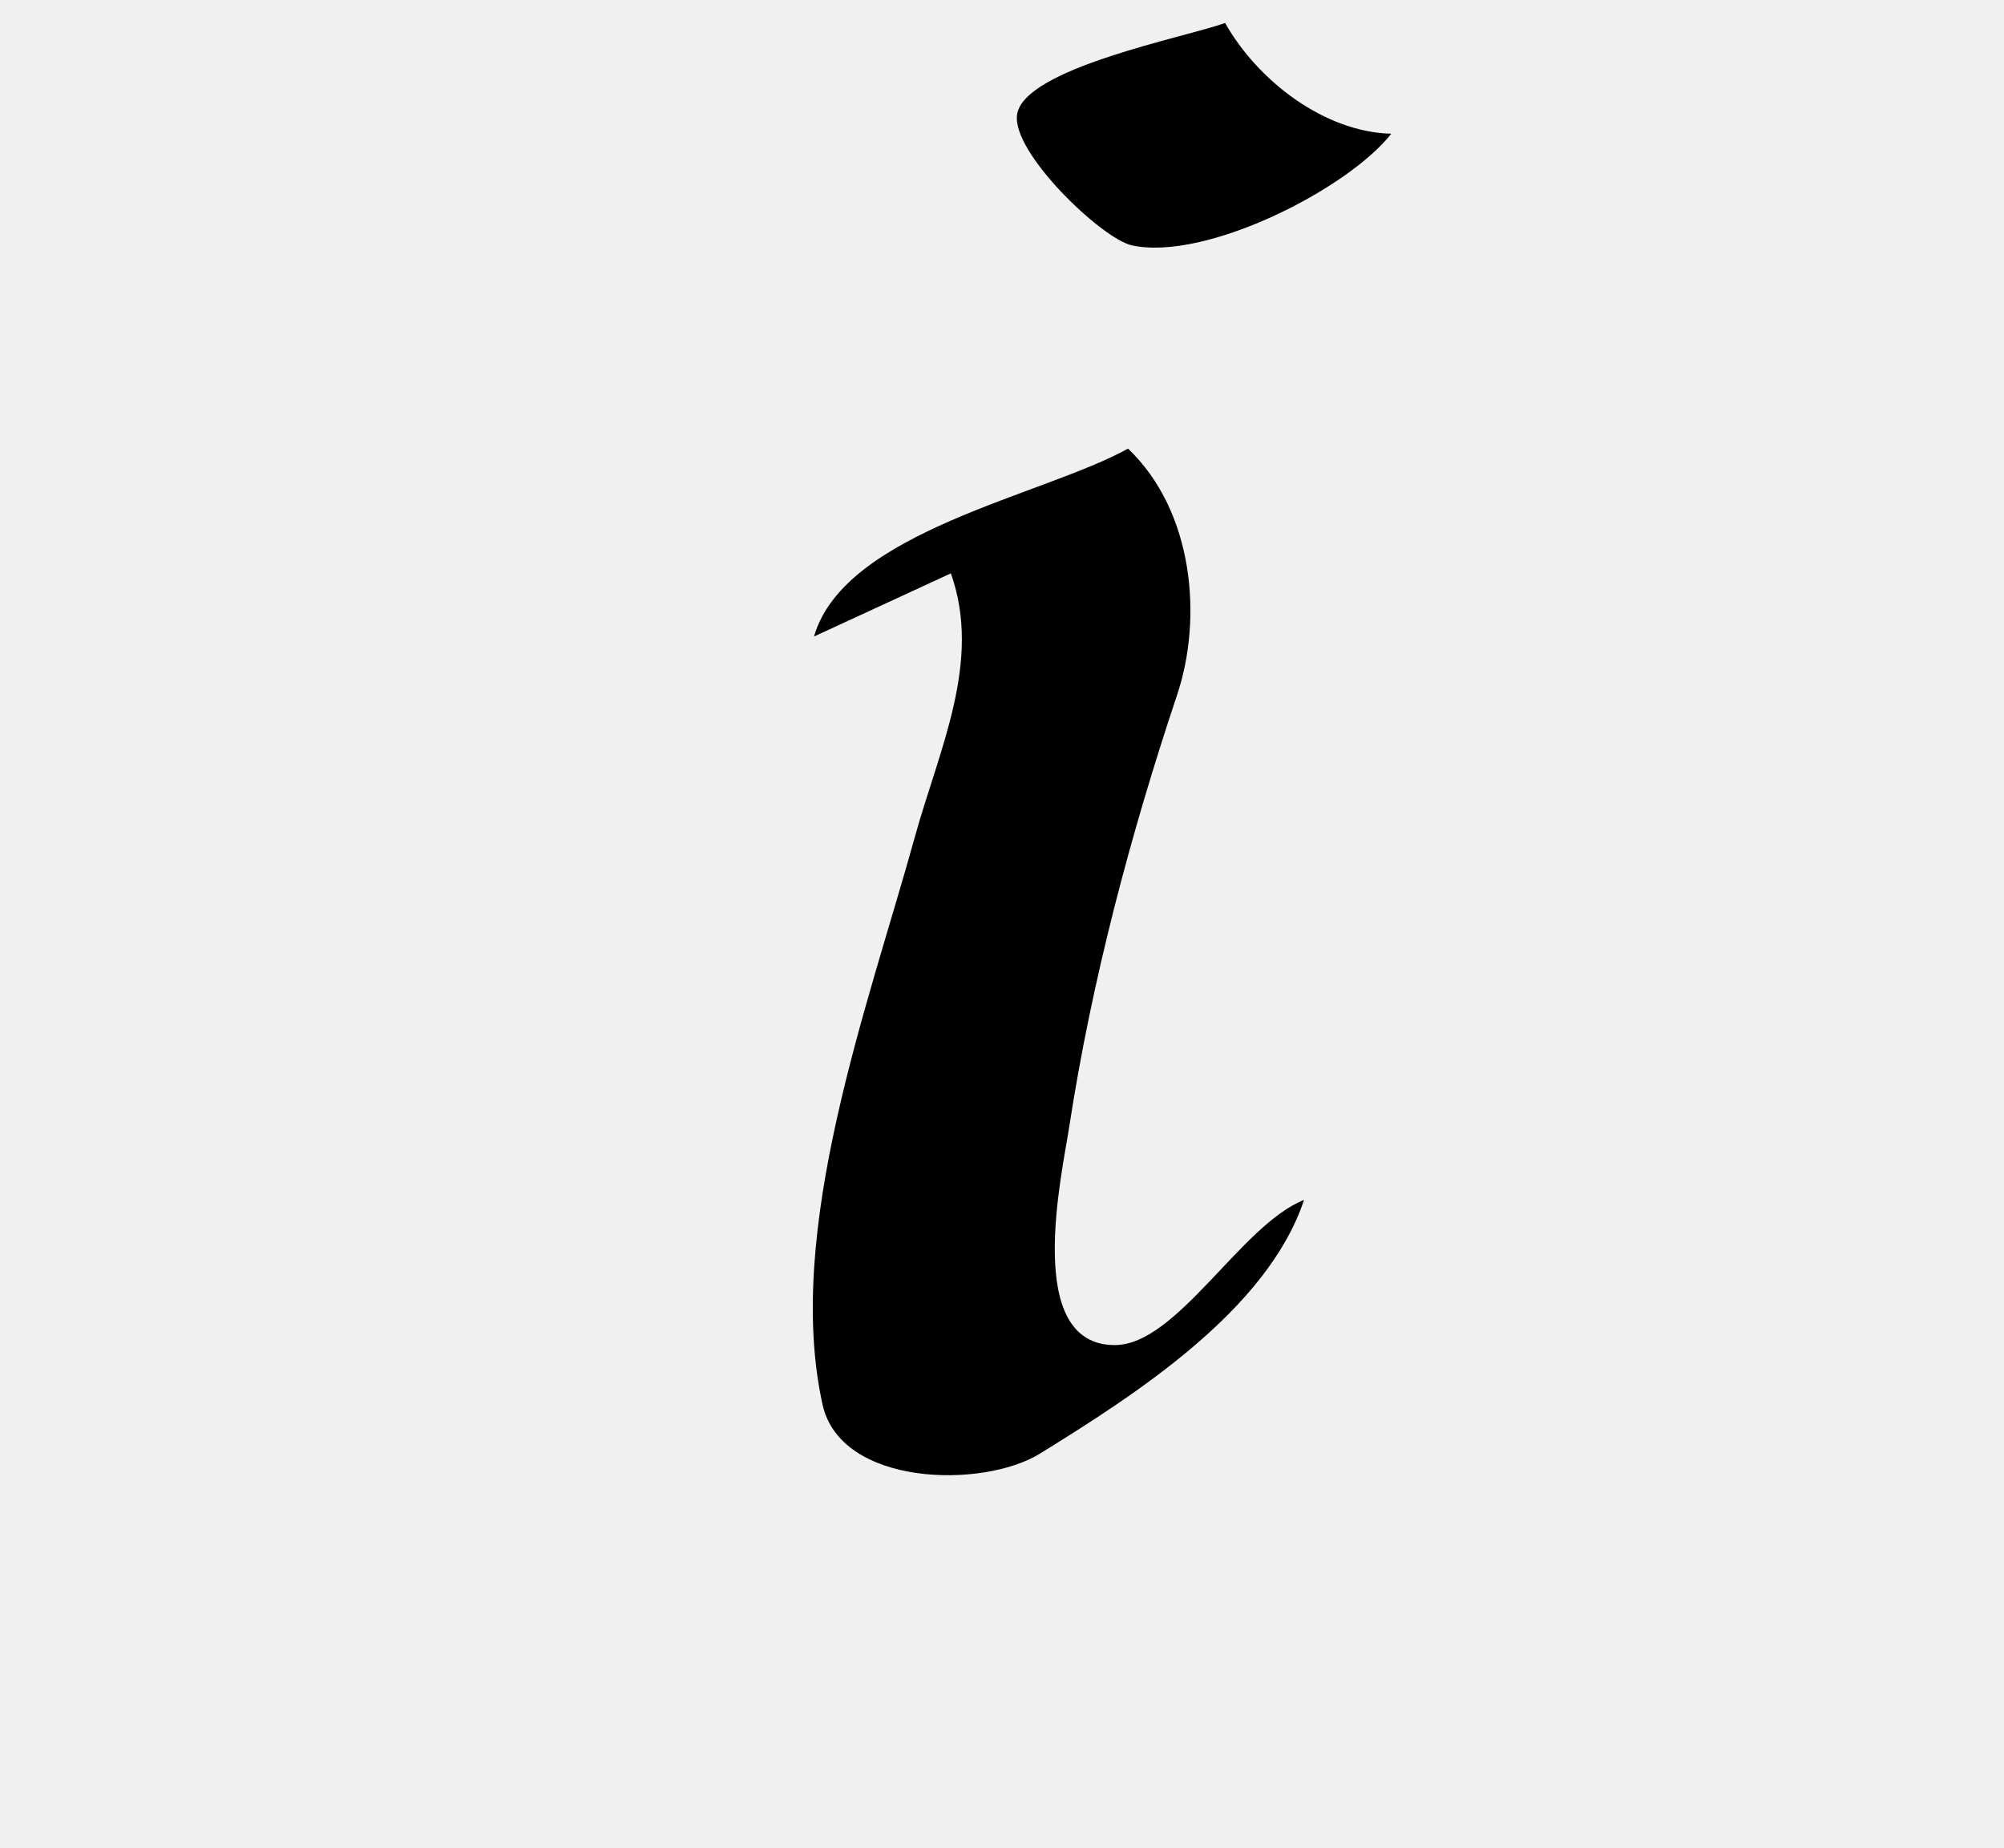
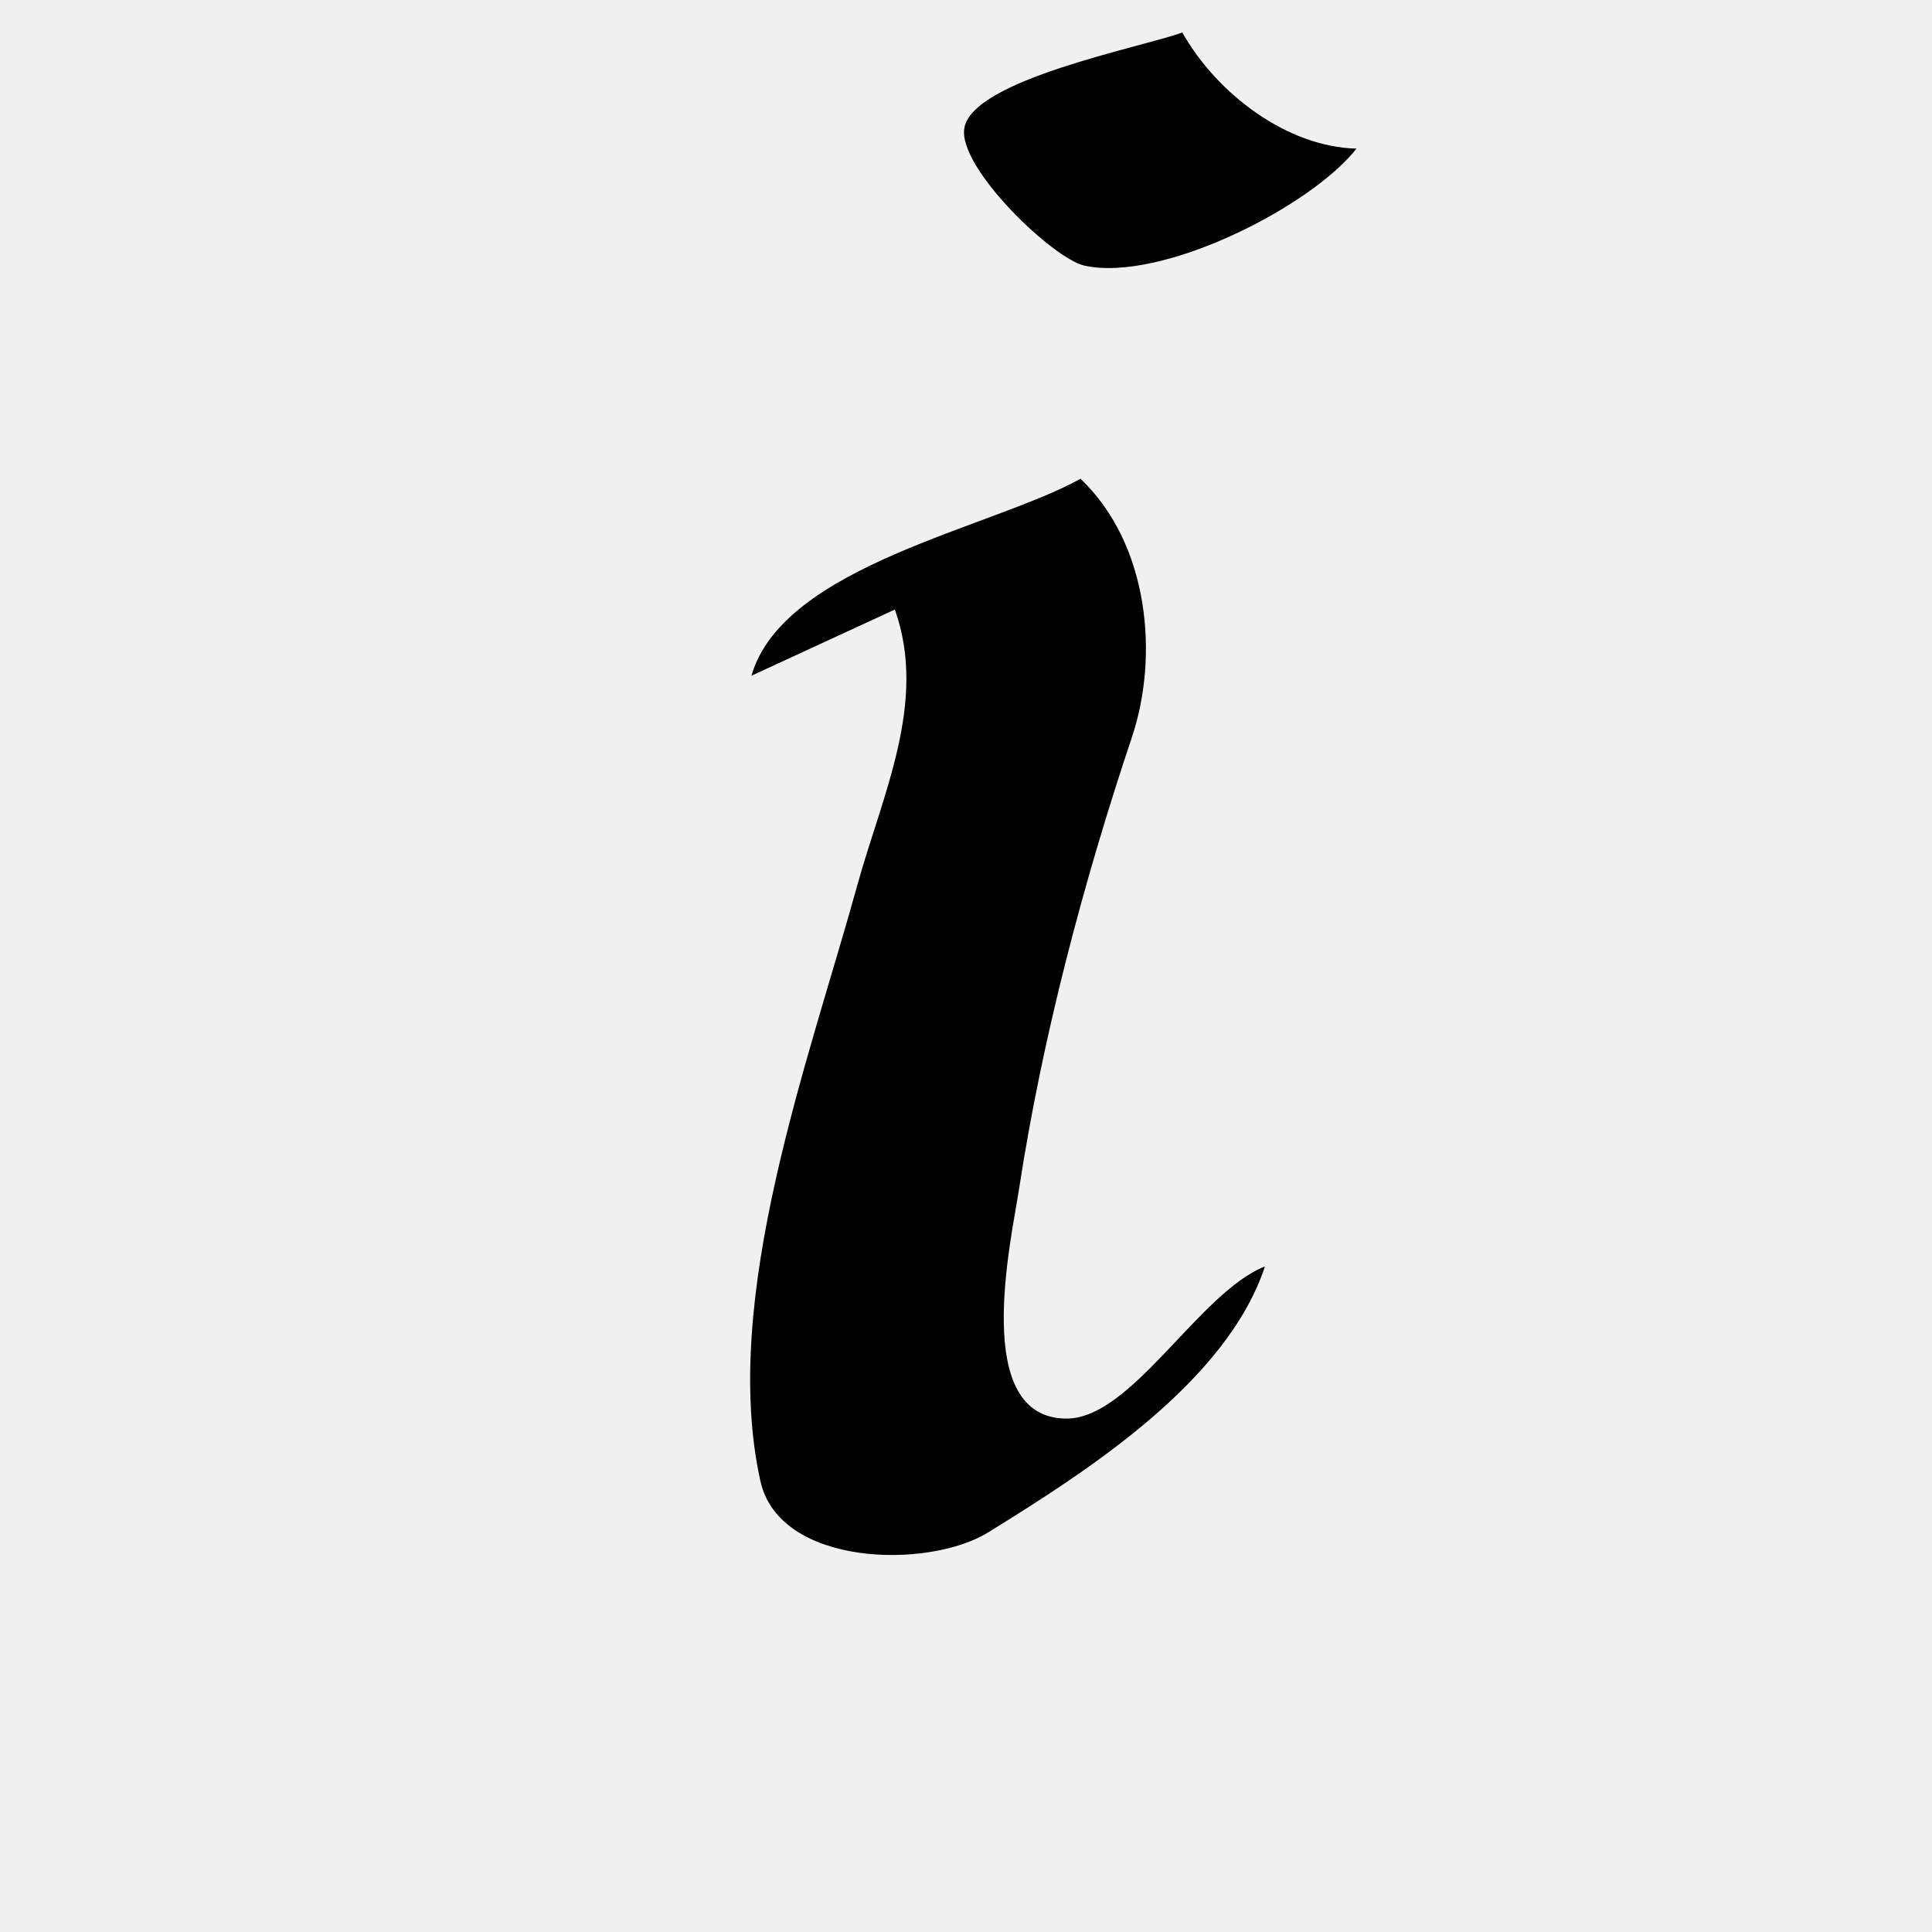
- <svg xmlns="http://www.w3.org/2000/svg" viewBox="0 0 199.7 184.2">
+ <svg xmlns="http://www.w3.org/2000/svg" viewBox="0 0 100 100">
  <style>
    @media (prefers-color-scheme: dark) {
      svg { fill: white; }
    }
  </style>
-   <path d="m 138.642,13.329 c -6.592,-0.159 -13.257,-5.193 -16.56,-11.04 -3.803,1.403 -20.052,4.479 -20.73,9.138 -0.55,3.774 8.447,12.379 11.442,13.031 7.341,1.597 21.51,-5.601 25.849,-11.129 m -26.237,31.388 c -8.391,4.675 -28.271,8.231 -31.289,18.729 l 13.636,-6.294 c 3.133,8.797 -1.195,17.603 -3.573,26.223 -4.579,16.598 -13.056,39.272 -9.21,56.638 1.805,8.152 15.981,8.395 21.666,4.877 9.454,-5.851 22.662,-14.285 26.31,-25.285 -6.279,2.48 -12.646,14.469 -18.862,14.468 -9.146,0 -5.268,-16.961 -4.525,-21.811 2.21,-14.429 6.114,-29.17 10.744,-43.006 2.552,-7.628 1.664,-18.287 -4.897,-24.541" />
+   <path d="M 70.21,7.692 C 66.622,7.606 62.994,4.865 61.195,1.682 59.125,2.446 50.279,4.121 49.91,6.657 c -0.299,2.055 4.599,6.739 6.229,7.094 3.996,0.869 11.71,-3.049 14.072,-6.058 M 55.927,24.78 c -4.568,2.545 -15.39,4.481 -17.033,10.196 l 7.423,-3.426 c 1.706,4.789 -0.65,9.583 -1.945,14.276 -2.493,9.036 -7.108,21.379 -5.014,30.833 0.983,4.438 8.7,4.57 11.794,2.655 5.146,-3.185 12.337,-7.776 14.323,-13.765 -3.418,1.35 -6.884,7.877 -10.268,7.876 -4.979,0 -2.868,-9.233 -2.463,-11.873 1.203,-7.855 3.328,-15.88 5.849,-23.412 1.389,-4.152 0.906,-9.955 -2.666,-13.36" />
</svg>
